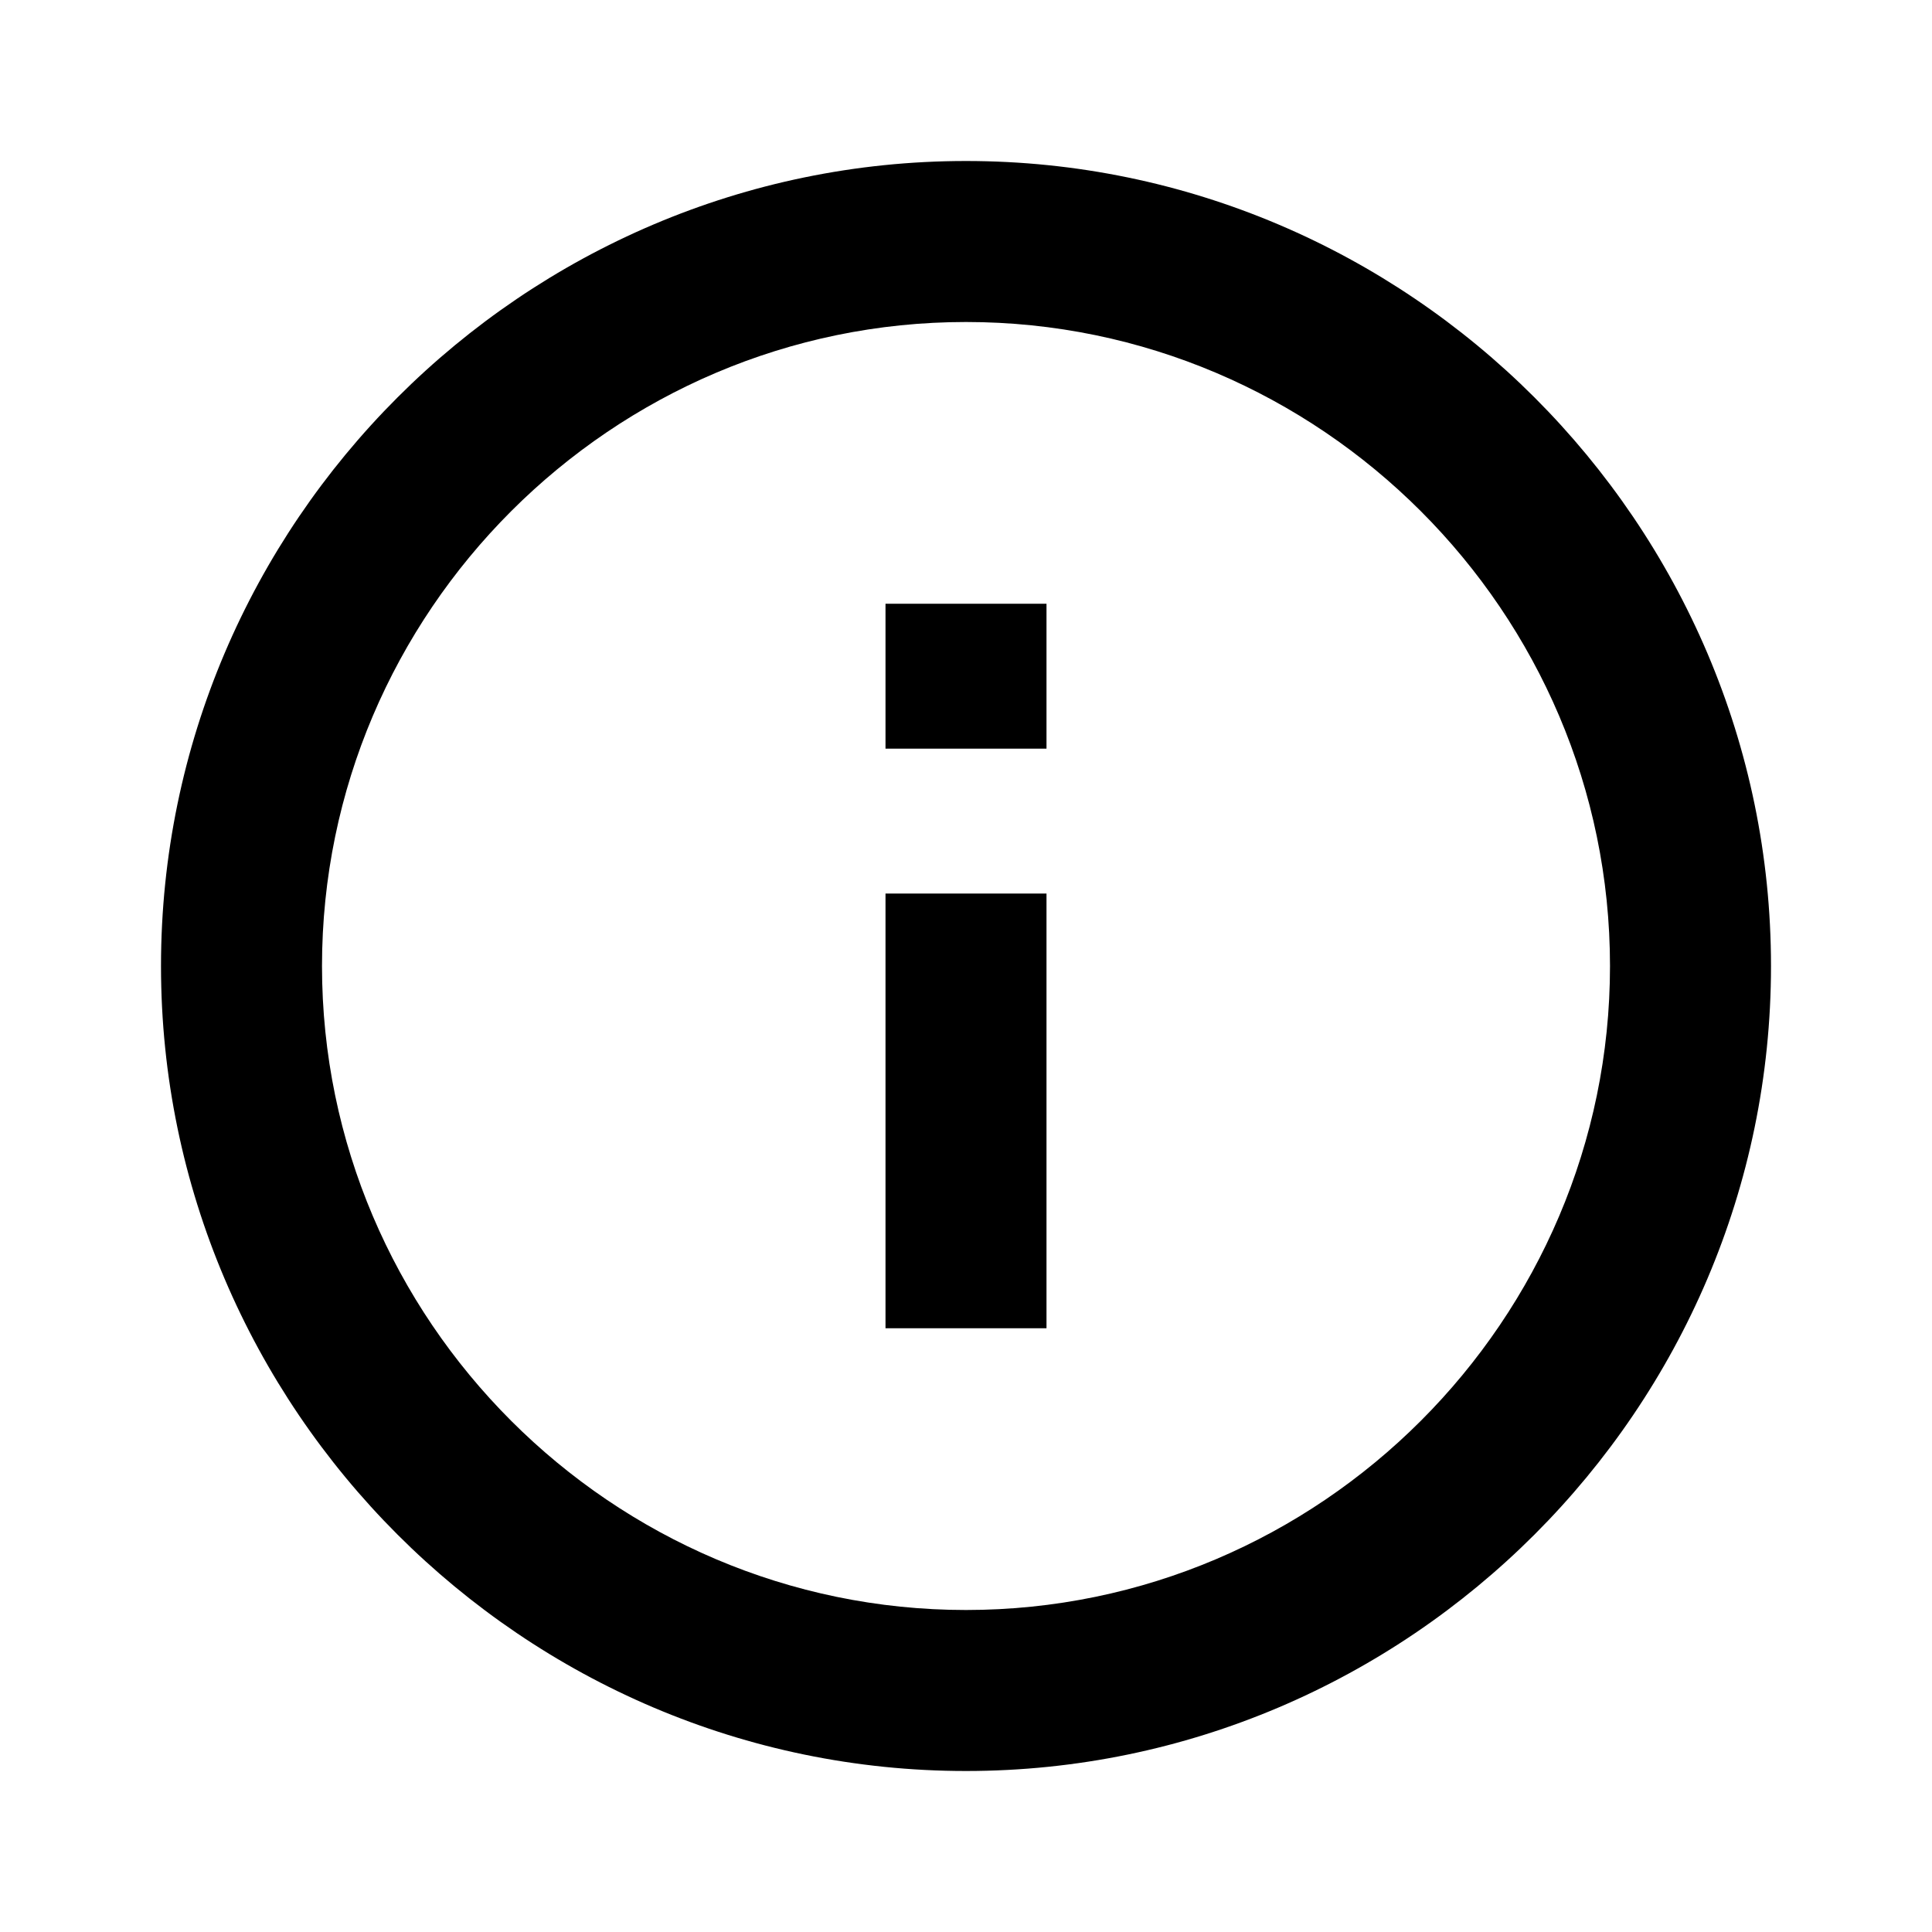
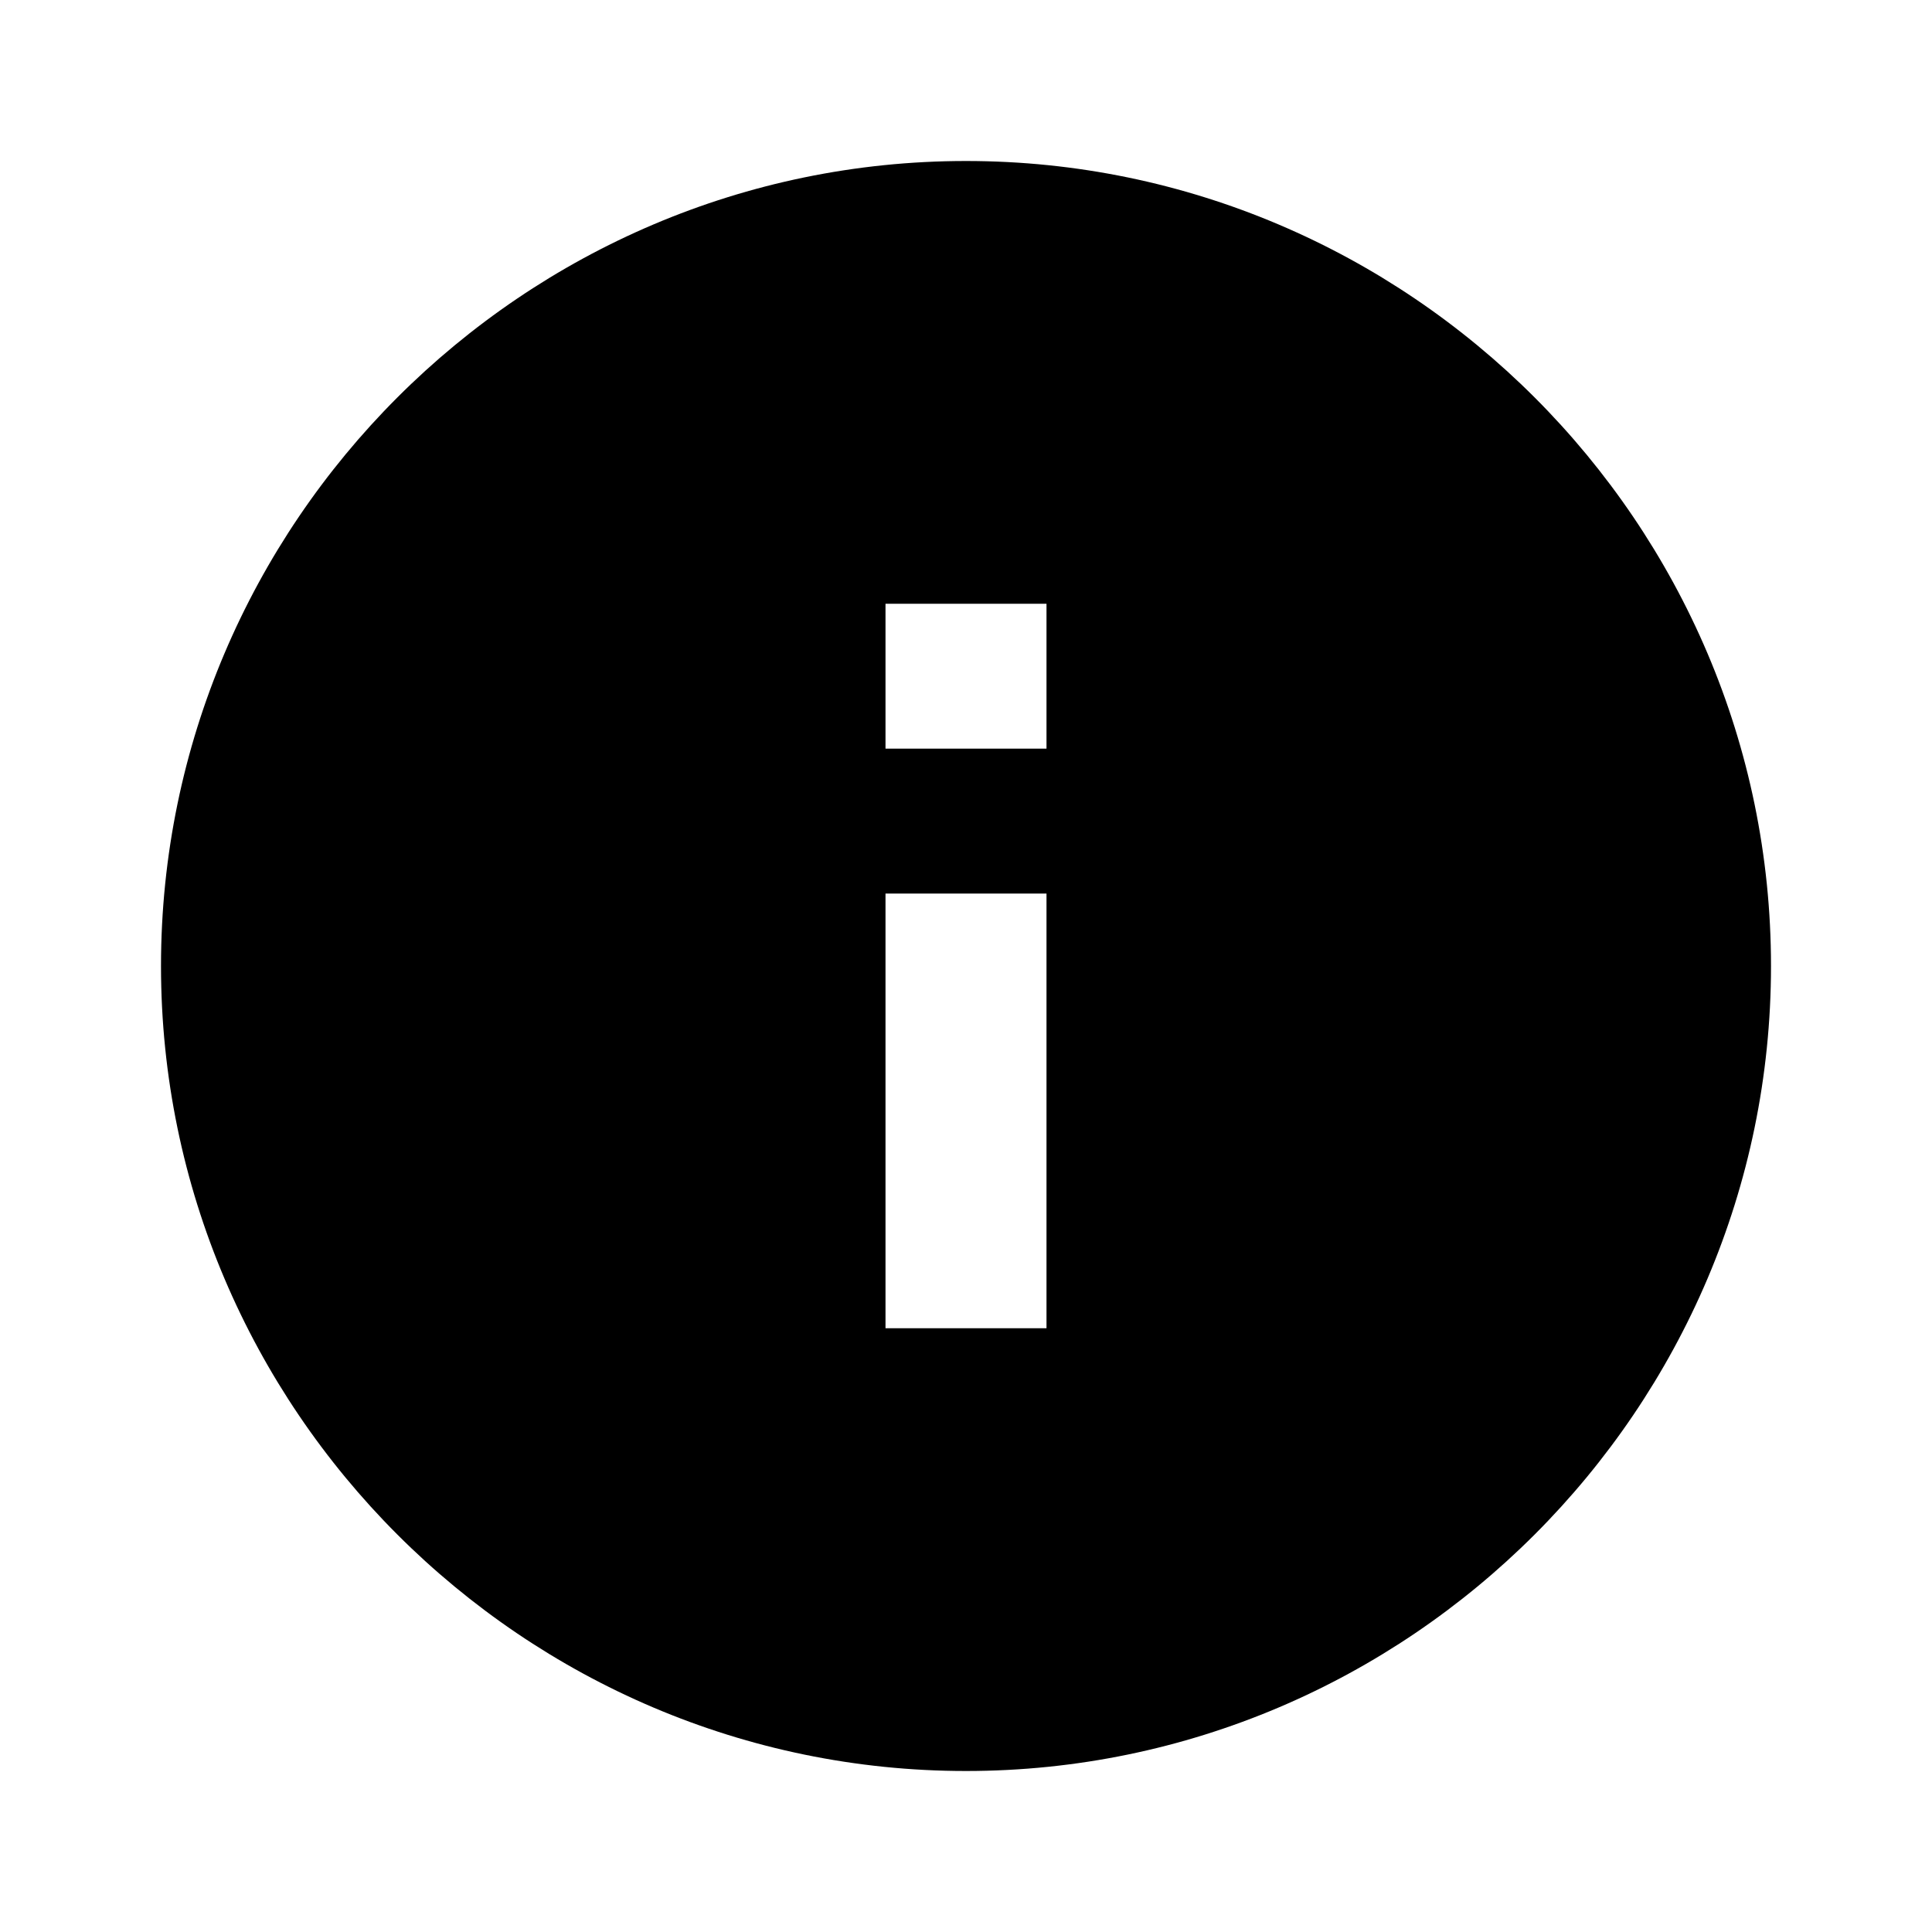
- <svg xmlns="http://www.w3.org/2000/svg" version="1.1" x="0px" y="0px" viewBox="0 0 24 24" style="enable-background:new 0 0 24 24;" xml:space="preserve">
-   <path d="M12,2c5.5,0,10,4.5,10,10s-4.5,10-10,10S2,17.5,2,12S6.5,2,12,2z M12,4c-4.4,0-8,3.6-8,8s3.6,8,8,8s8-3.6,8-8S16.4,4,12,4z" />
-   <rect x="11" y="11.1" width="2" height="5.4" />
-   <rect x="11" y="7.5" width="2" height="1.8" />
+ <svg xmlns="http://www.w3.org/2000/svg" width="24" height="24" viewBox="0 0 24 24">
+   <path d="M2 12C2 6.498 6.498 2 12 2s10 4.498 10 10-4.498 10-10 10S2 17.502 2 12zm9-4.5v1.8h2V7.5h-2zm0 3.6v5.4h2v-5.4h-2z" />
</svg>
